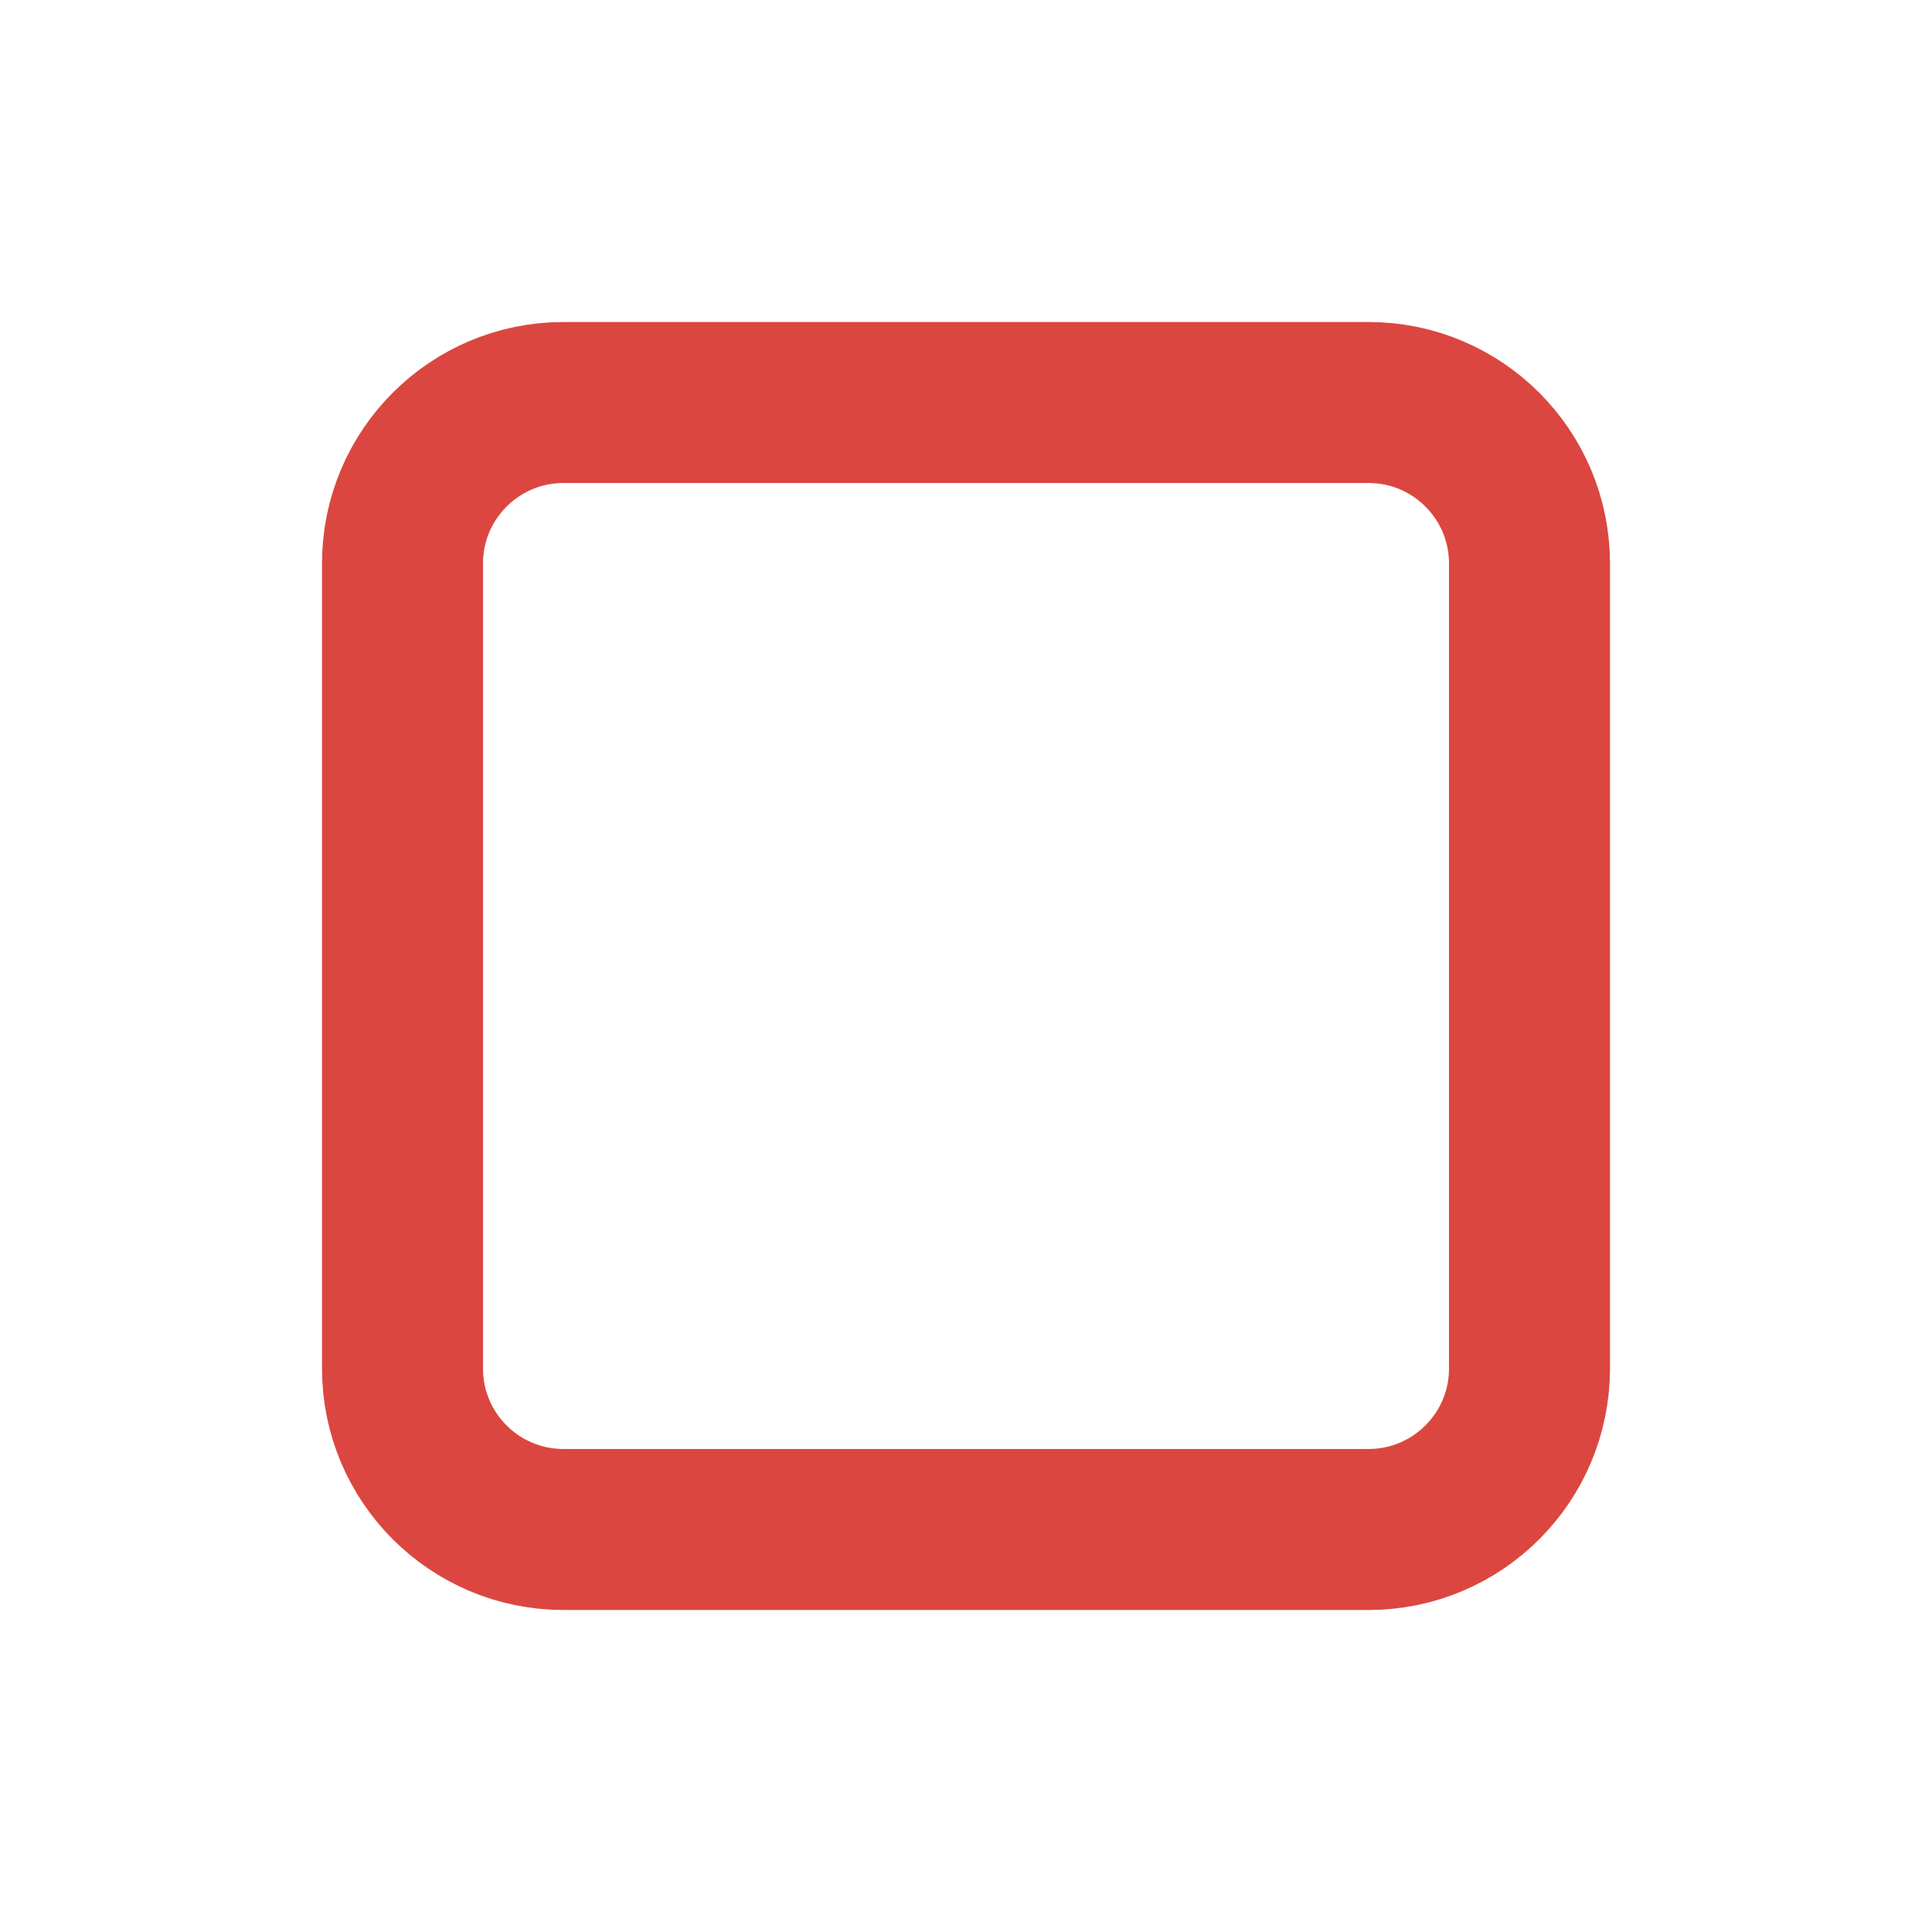
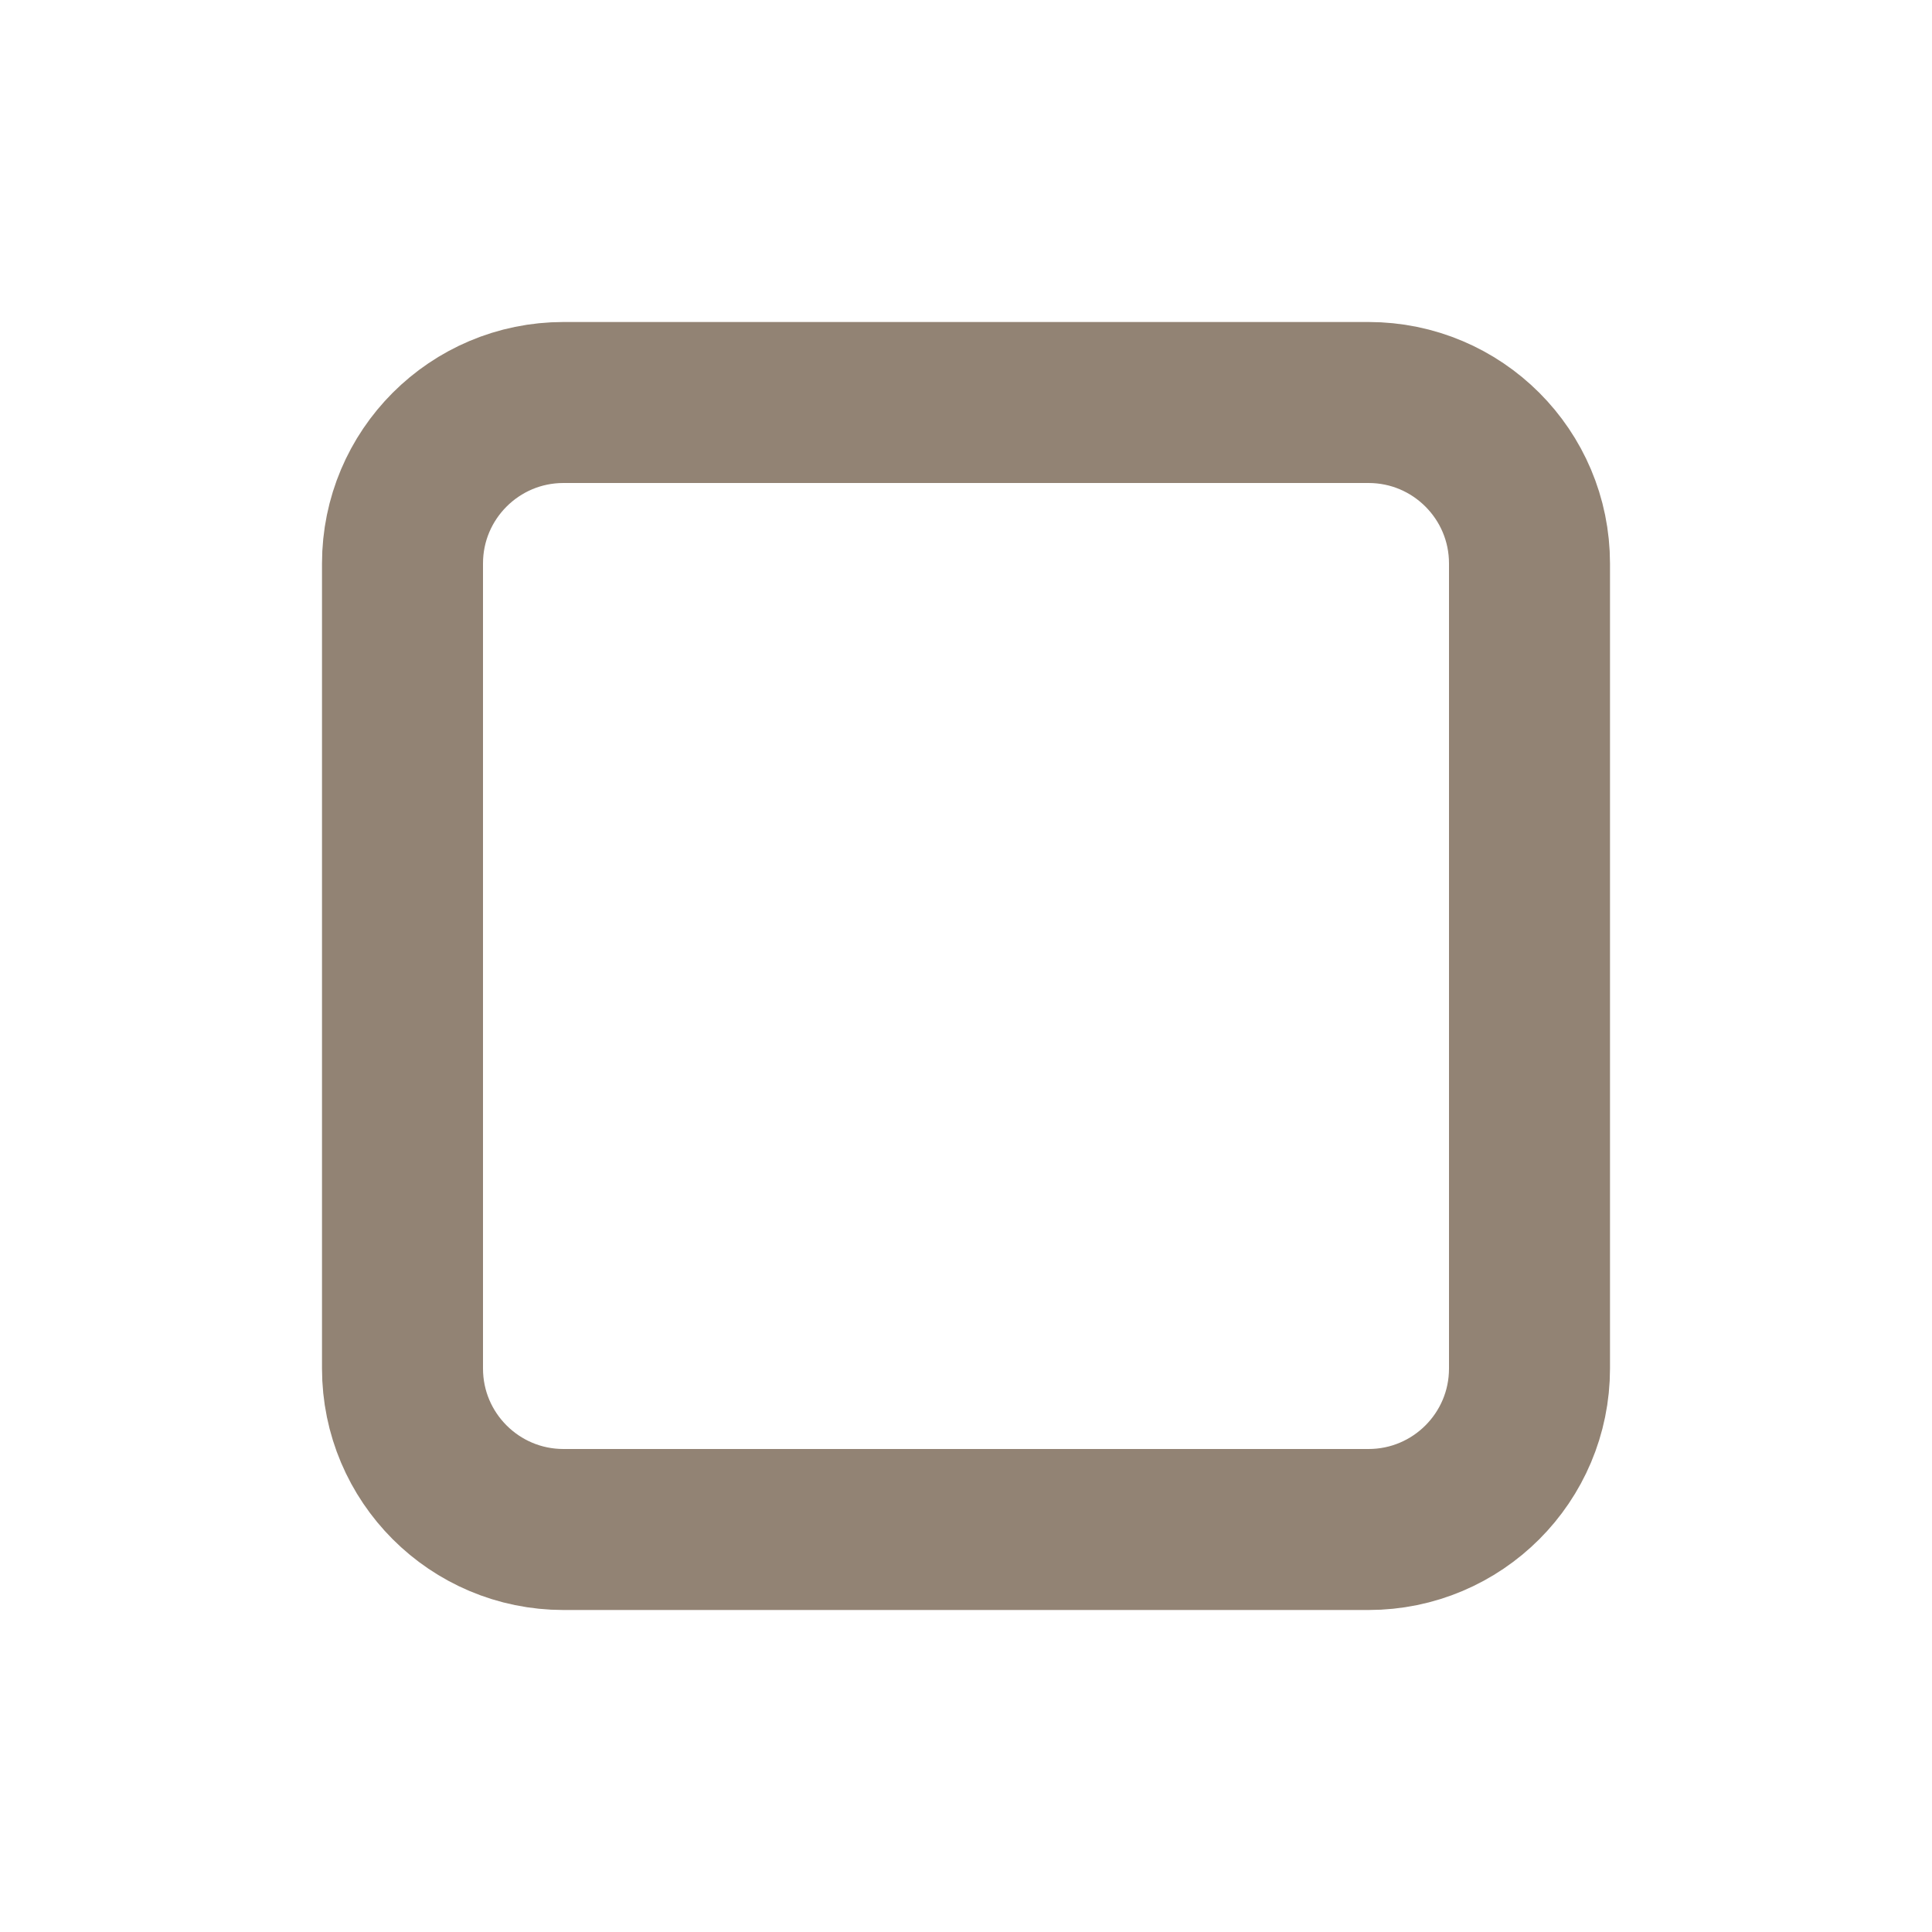
- <svg xmlns="http://www.w3.org/2000/svg" width="20" height="20" viewBox="0 0 24 24" fill="none" stroke="#db4740" stroke-width="2" stroke-linecap="round" stroke-linejoin="round" class="icon icon-tabler icons-tabler-outline icon-tabler-player-stop">
+ <svg xmlns="http://www.w3.org/2000/svg" width="20" height="20" viewBox="0 0 24 24" fill="none" stroke="#928374" stroke-width="2" stroke-linecap="round" stroke-linejoin="round" class="icon icon-tabler icons-tabler-outline icon-tabler-player-stop">
  <path stroke="none" d="M0 0h24v24H0z" fill="none" />
  <path d="M5 5m0 2a2 2 0 0 1 2 -2h10a2 2 0 0 1 2 2v10a2 2 0 0 1 -2 2h-10a2 2 0 0 1 -2 -2z" />
</svg>
